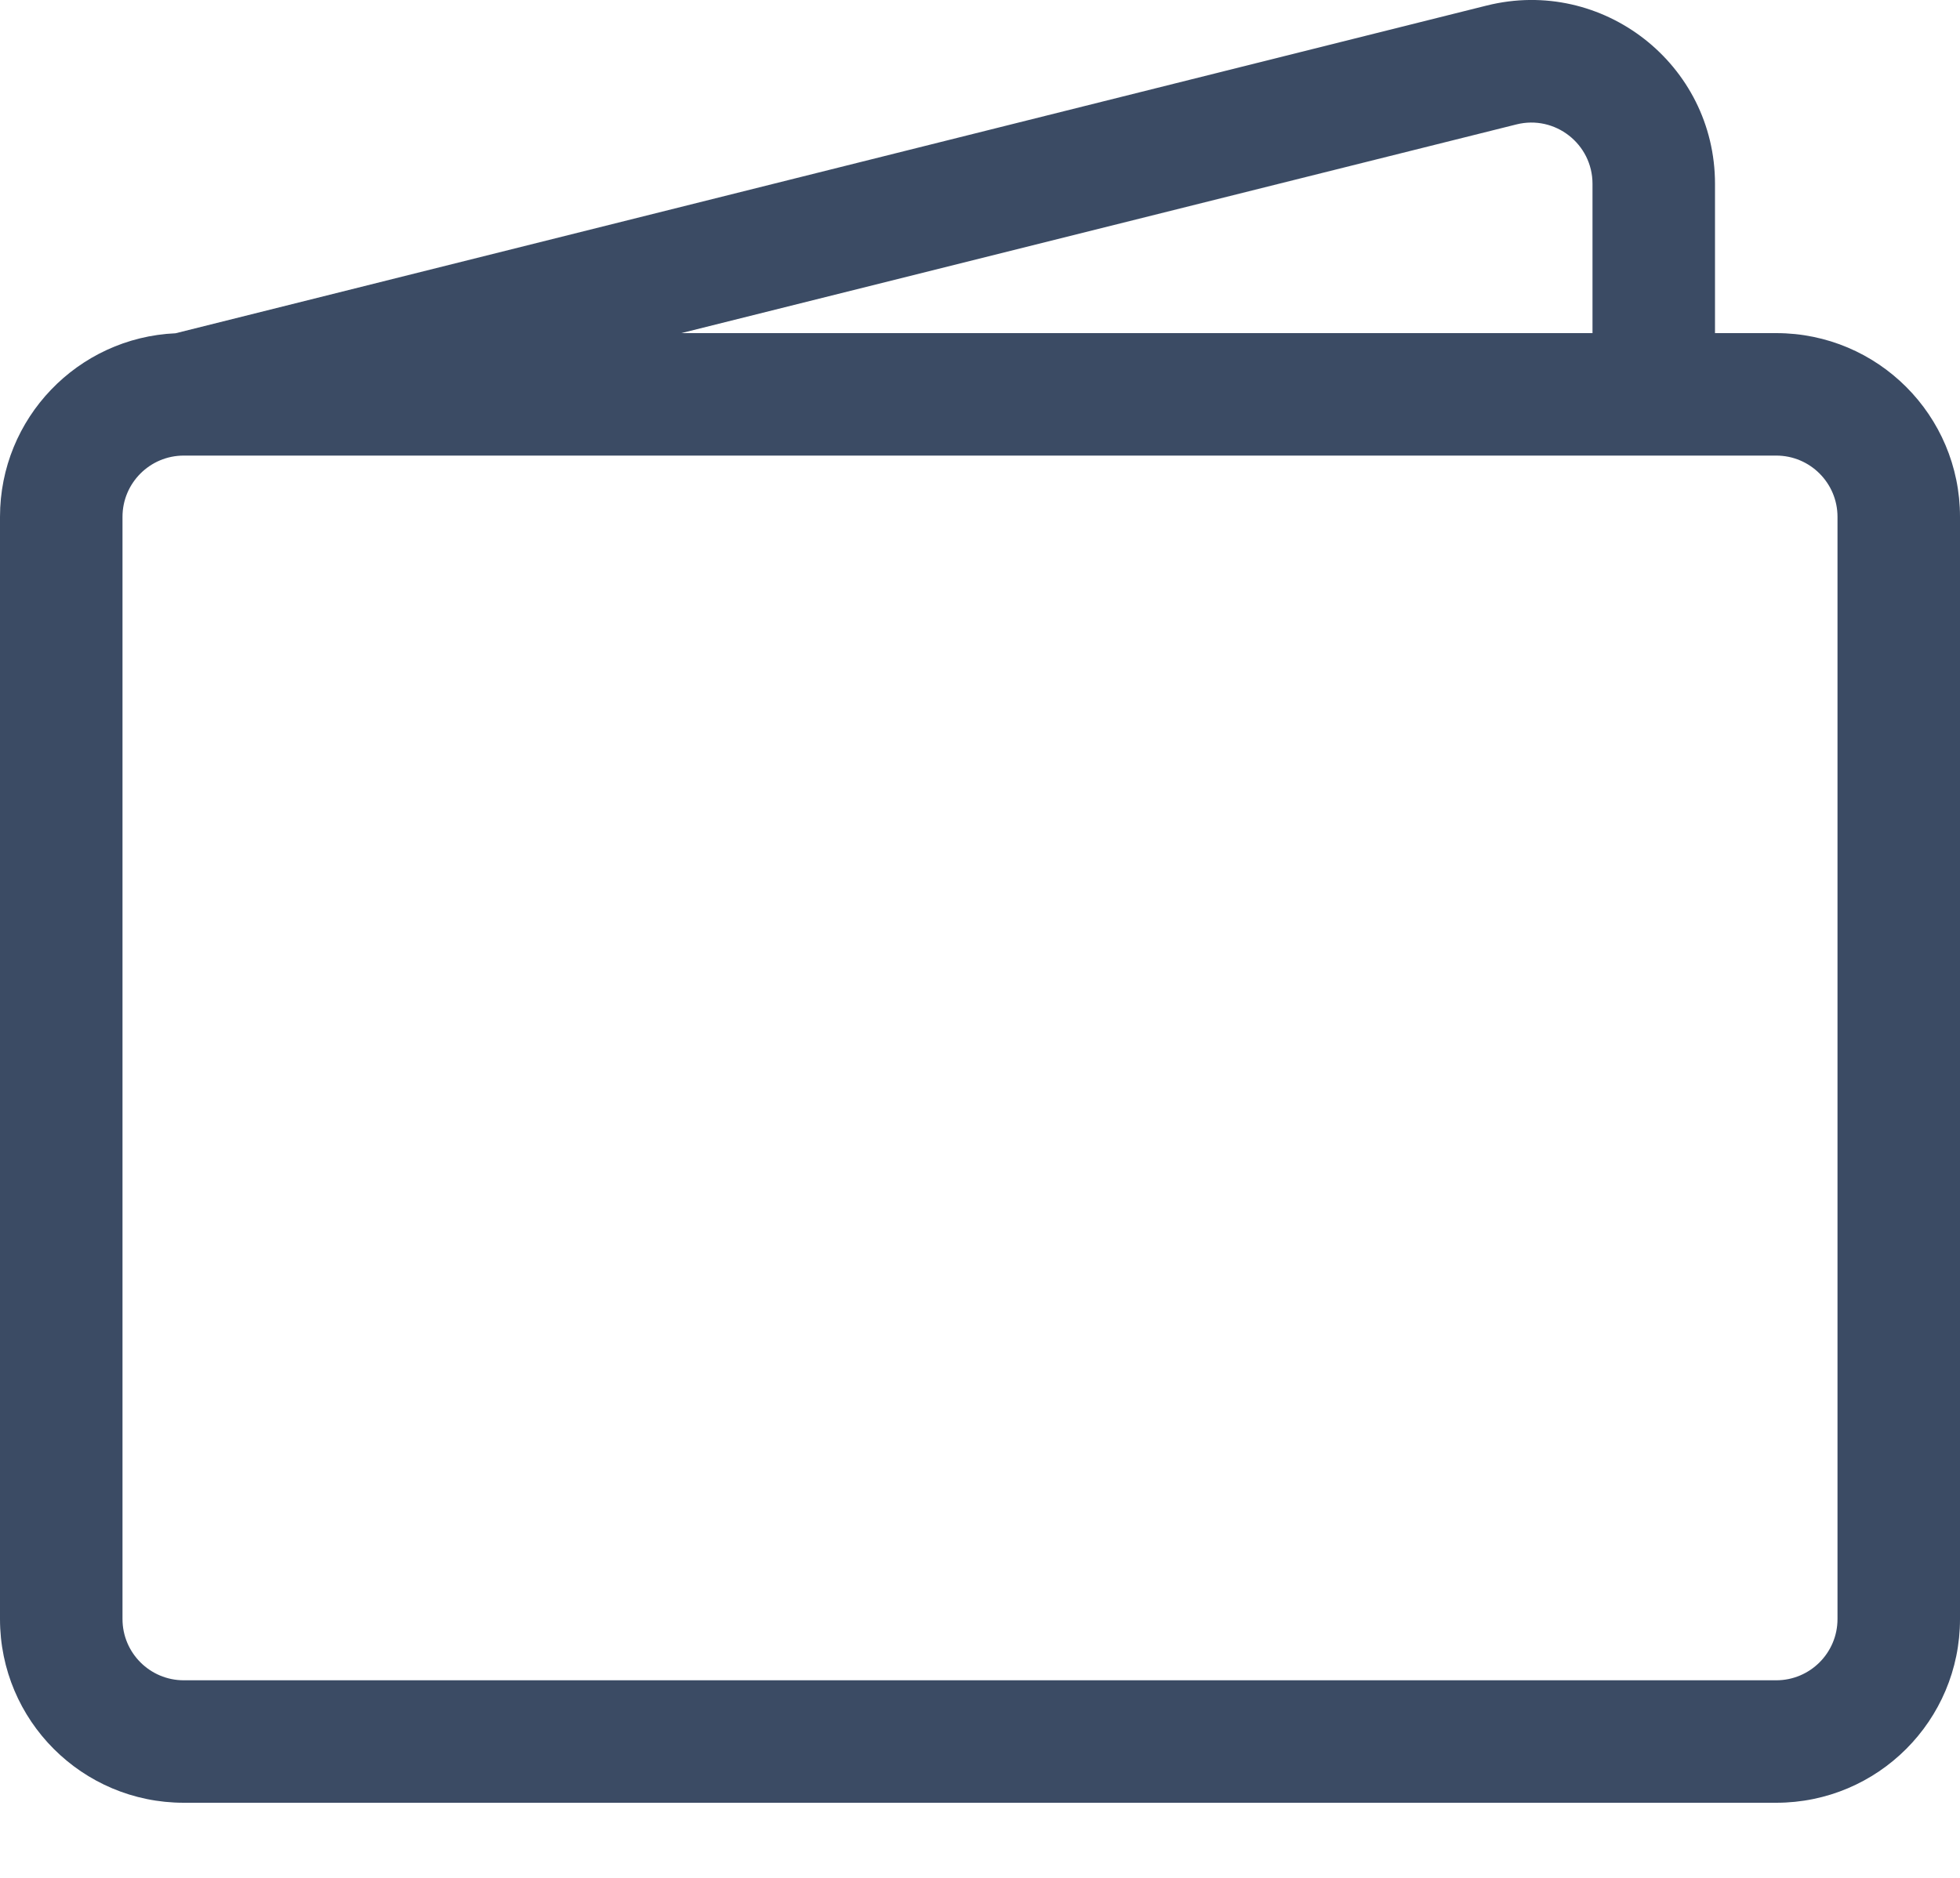
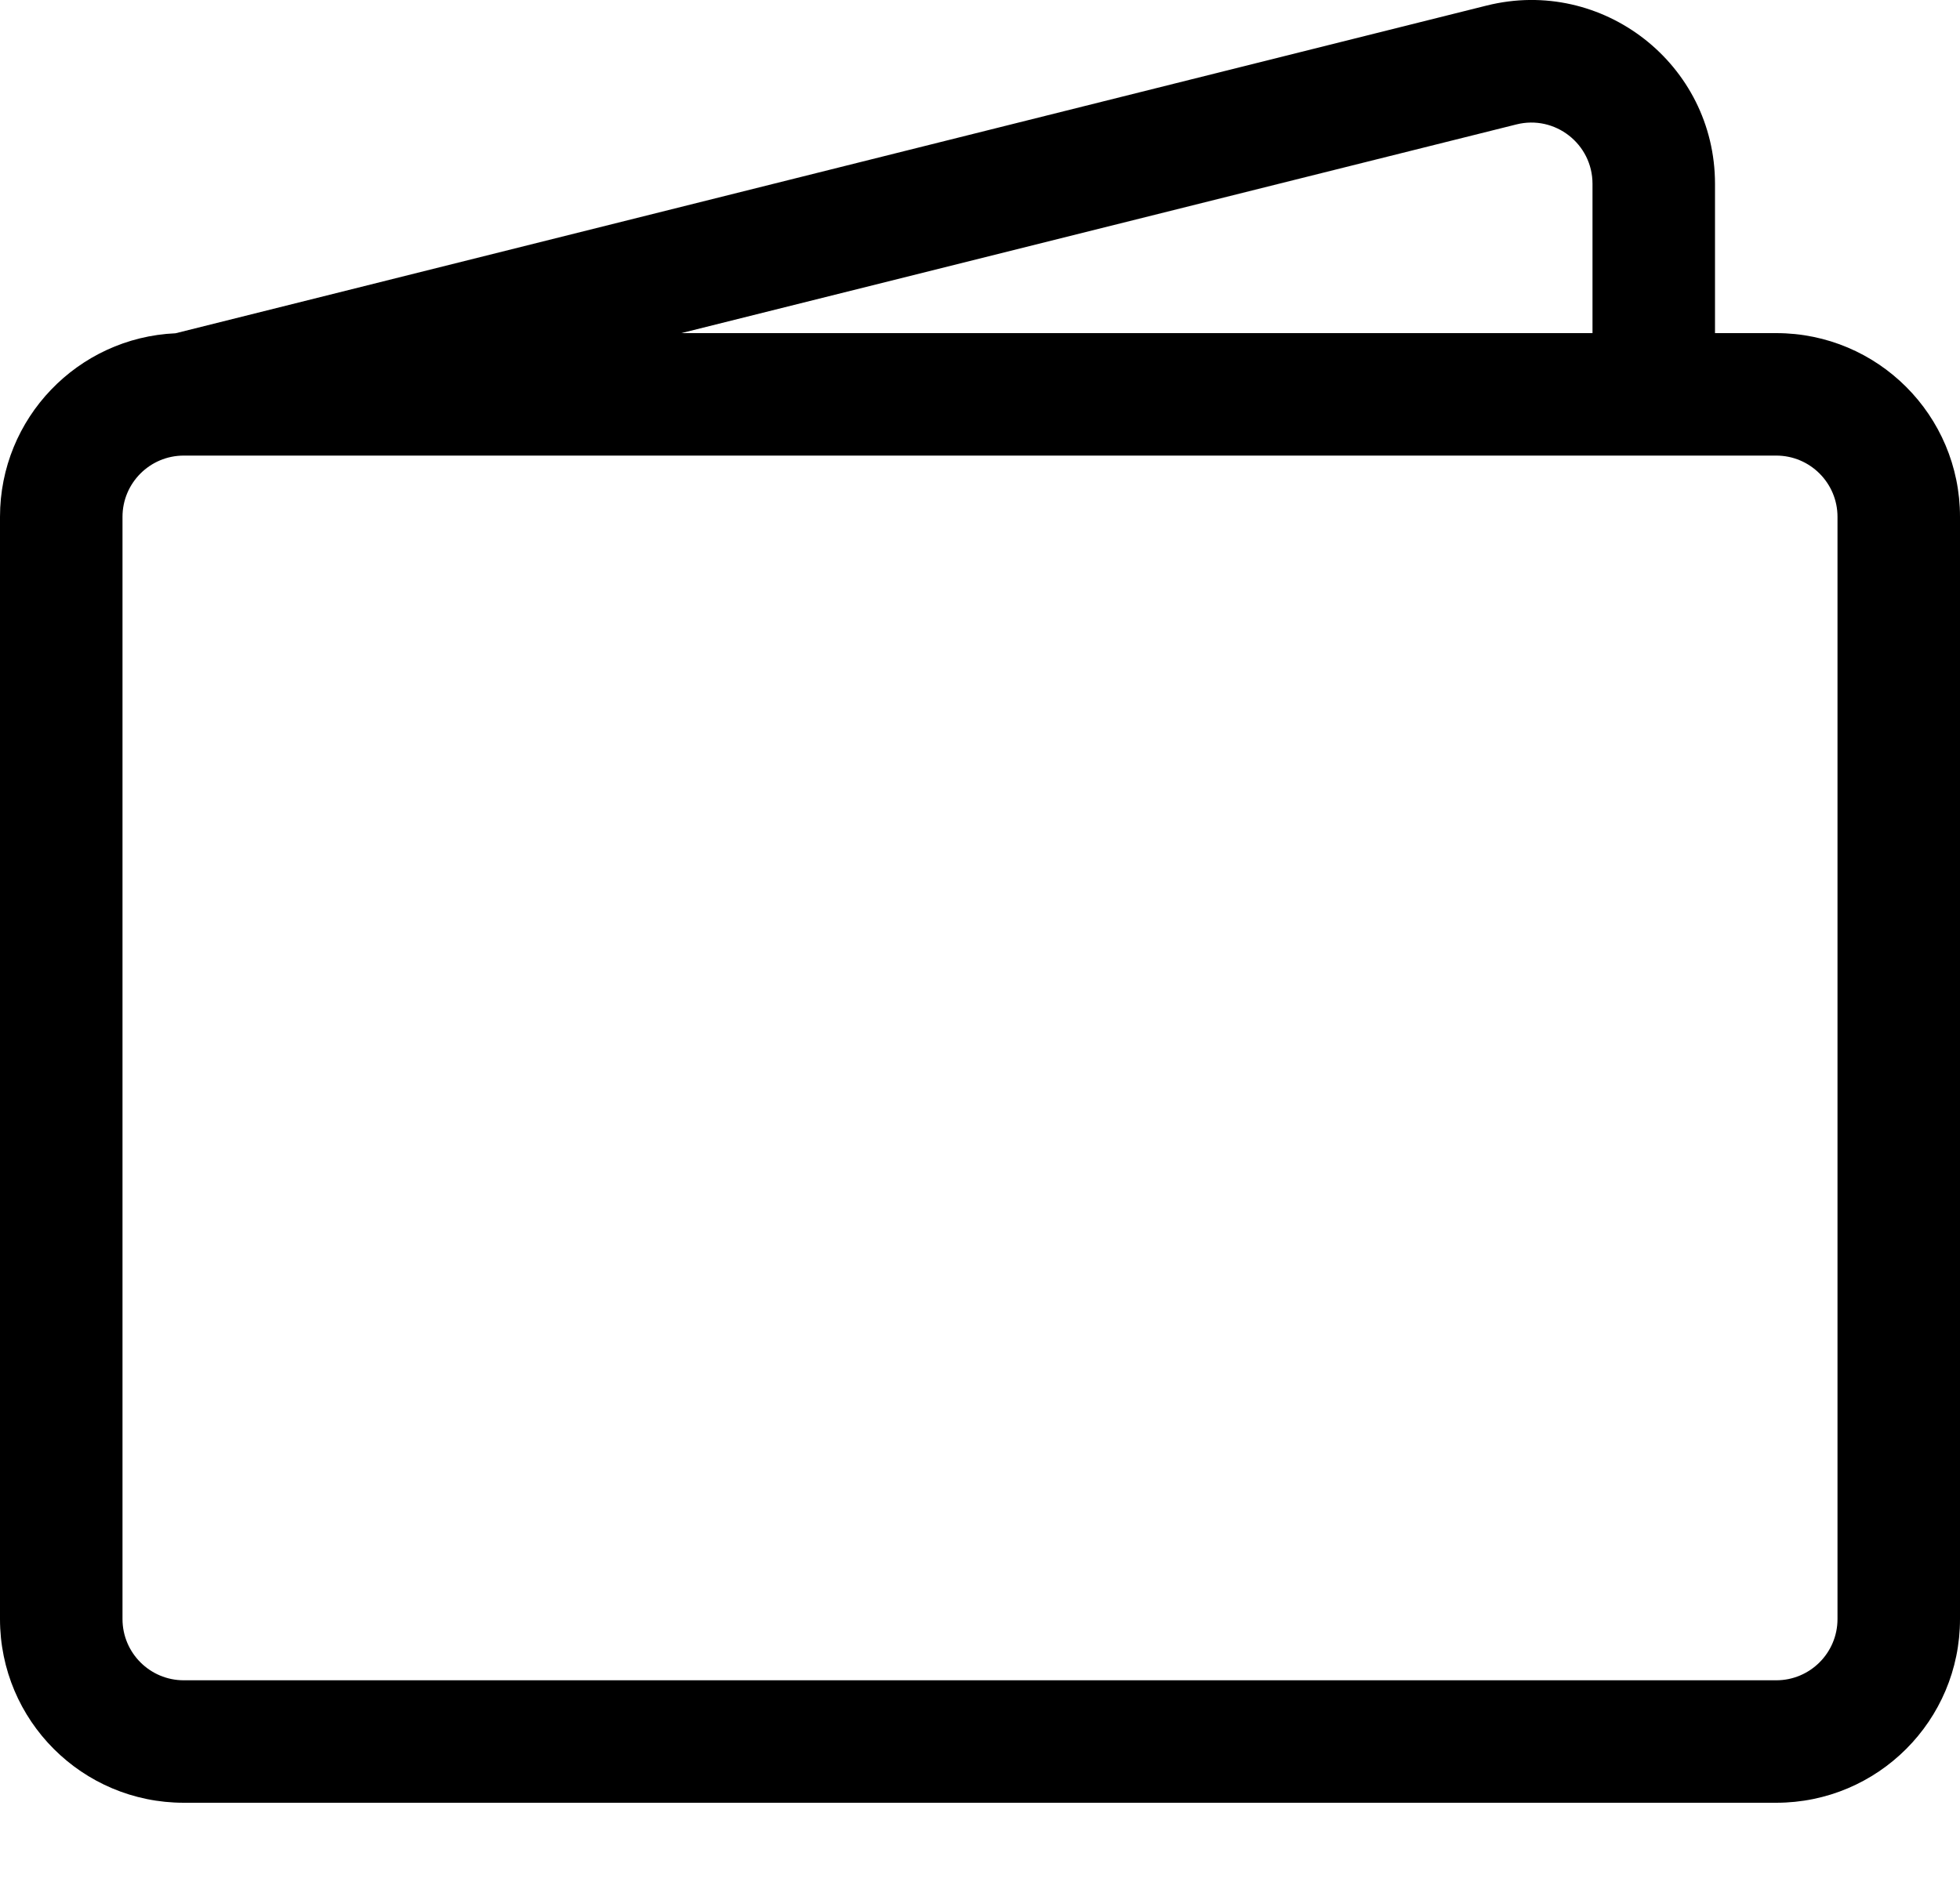
- <svg xmlns="http://www.w3.org/2000/svg" width="24" height="23" viewBox="0 0 24 23" fill="none">
-   <path d="M18.204 0.068C19.624 -0.287 21 0.787 21 2.251V4.08H21.75C22.993 4.08 24 5.087 24 6.33V19.83C24 21.073 22.993 22.08 21.75 22.08H2.25C1.007 22.08 0 21.073 0 19.83V6.33C0 5.121 0.953 4.135 2.149 4.082L18.204 0.068ZM8.342 4.08H19.5V2.251C19.5 1.763 19.041 1.405 18.568 1.524L8.342 4.08ZM2.25 5.58C1.836 5.58 1.5 5.916 1.5 6.33V19.83C1.5 20.244 1.836 20.58 2.25 20.58H21.75C22.164 20.58 22.5 20.244 22.5 19.83V6.33C22.5 5.916 22.164 5.58 21.75 5.58H2.25Z" fill="#3B4B64" />
+ <svg xmlns="http://www.w3.org/2000/svg" width="24" height="23" viewBox="0 0 24 23">
+   <path d="M18.204 0.068C19.624 -0.287 21 0.787 21 2.251V4.08H21.75C22.993 4.08 24 5.087 24 6.33V19.83C24 21.073 22.993 22.08 21.75 22.08H2.25C1.007 22.08 0 21.073 0 19.83V6.33C0 5.121 0.953 4.135 2.149 4.082L18.204 0.068ZM8.342 4.08H19.5V2.251C19.5 1.763 19.041 1.405 18.568 1.524L8.342 4.08ZM2.25 5.58C1.836 5.58 1.5 5.916 1.5 6.33V19.83C1.5 20.244 1.836 20.58 2.25 20.58H21.75C22.164 20.58 22.5 20.244 22.5 19.83V6.33C22.5 5.916 22.164 5.58 21.75 5.58H2.25Z" />
</svg>
